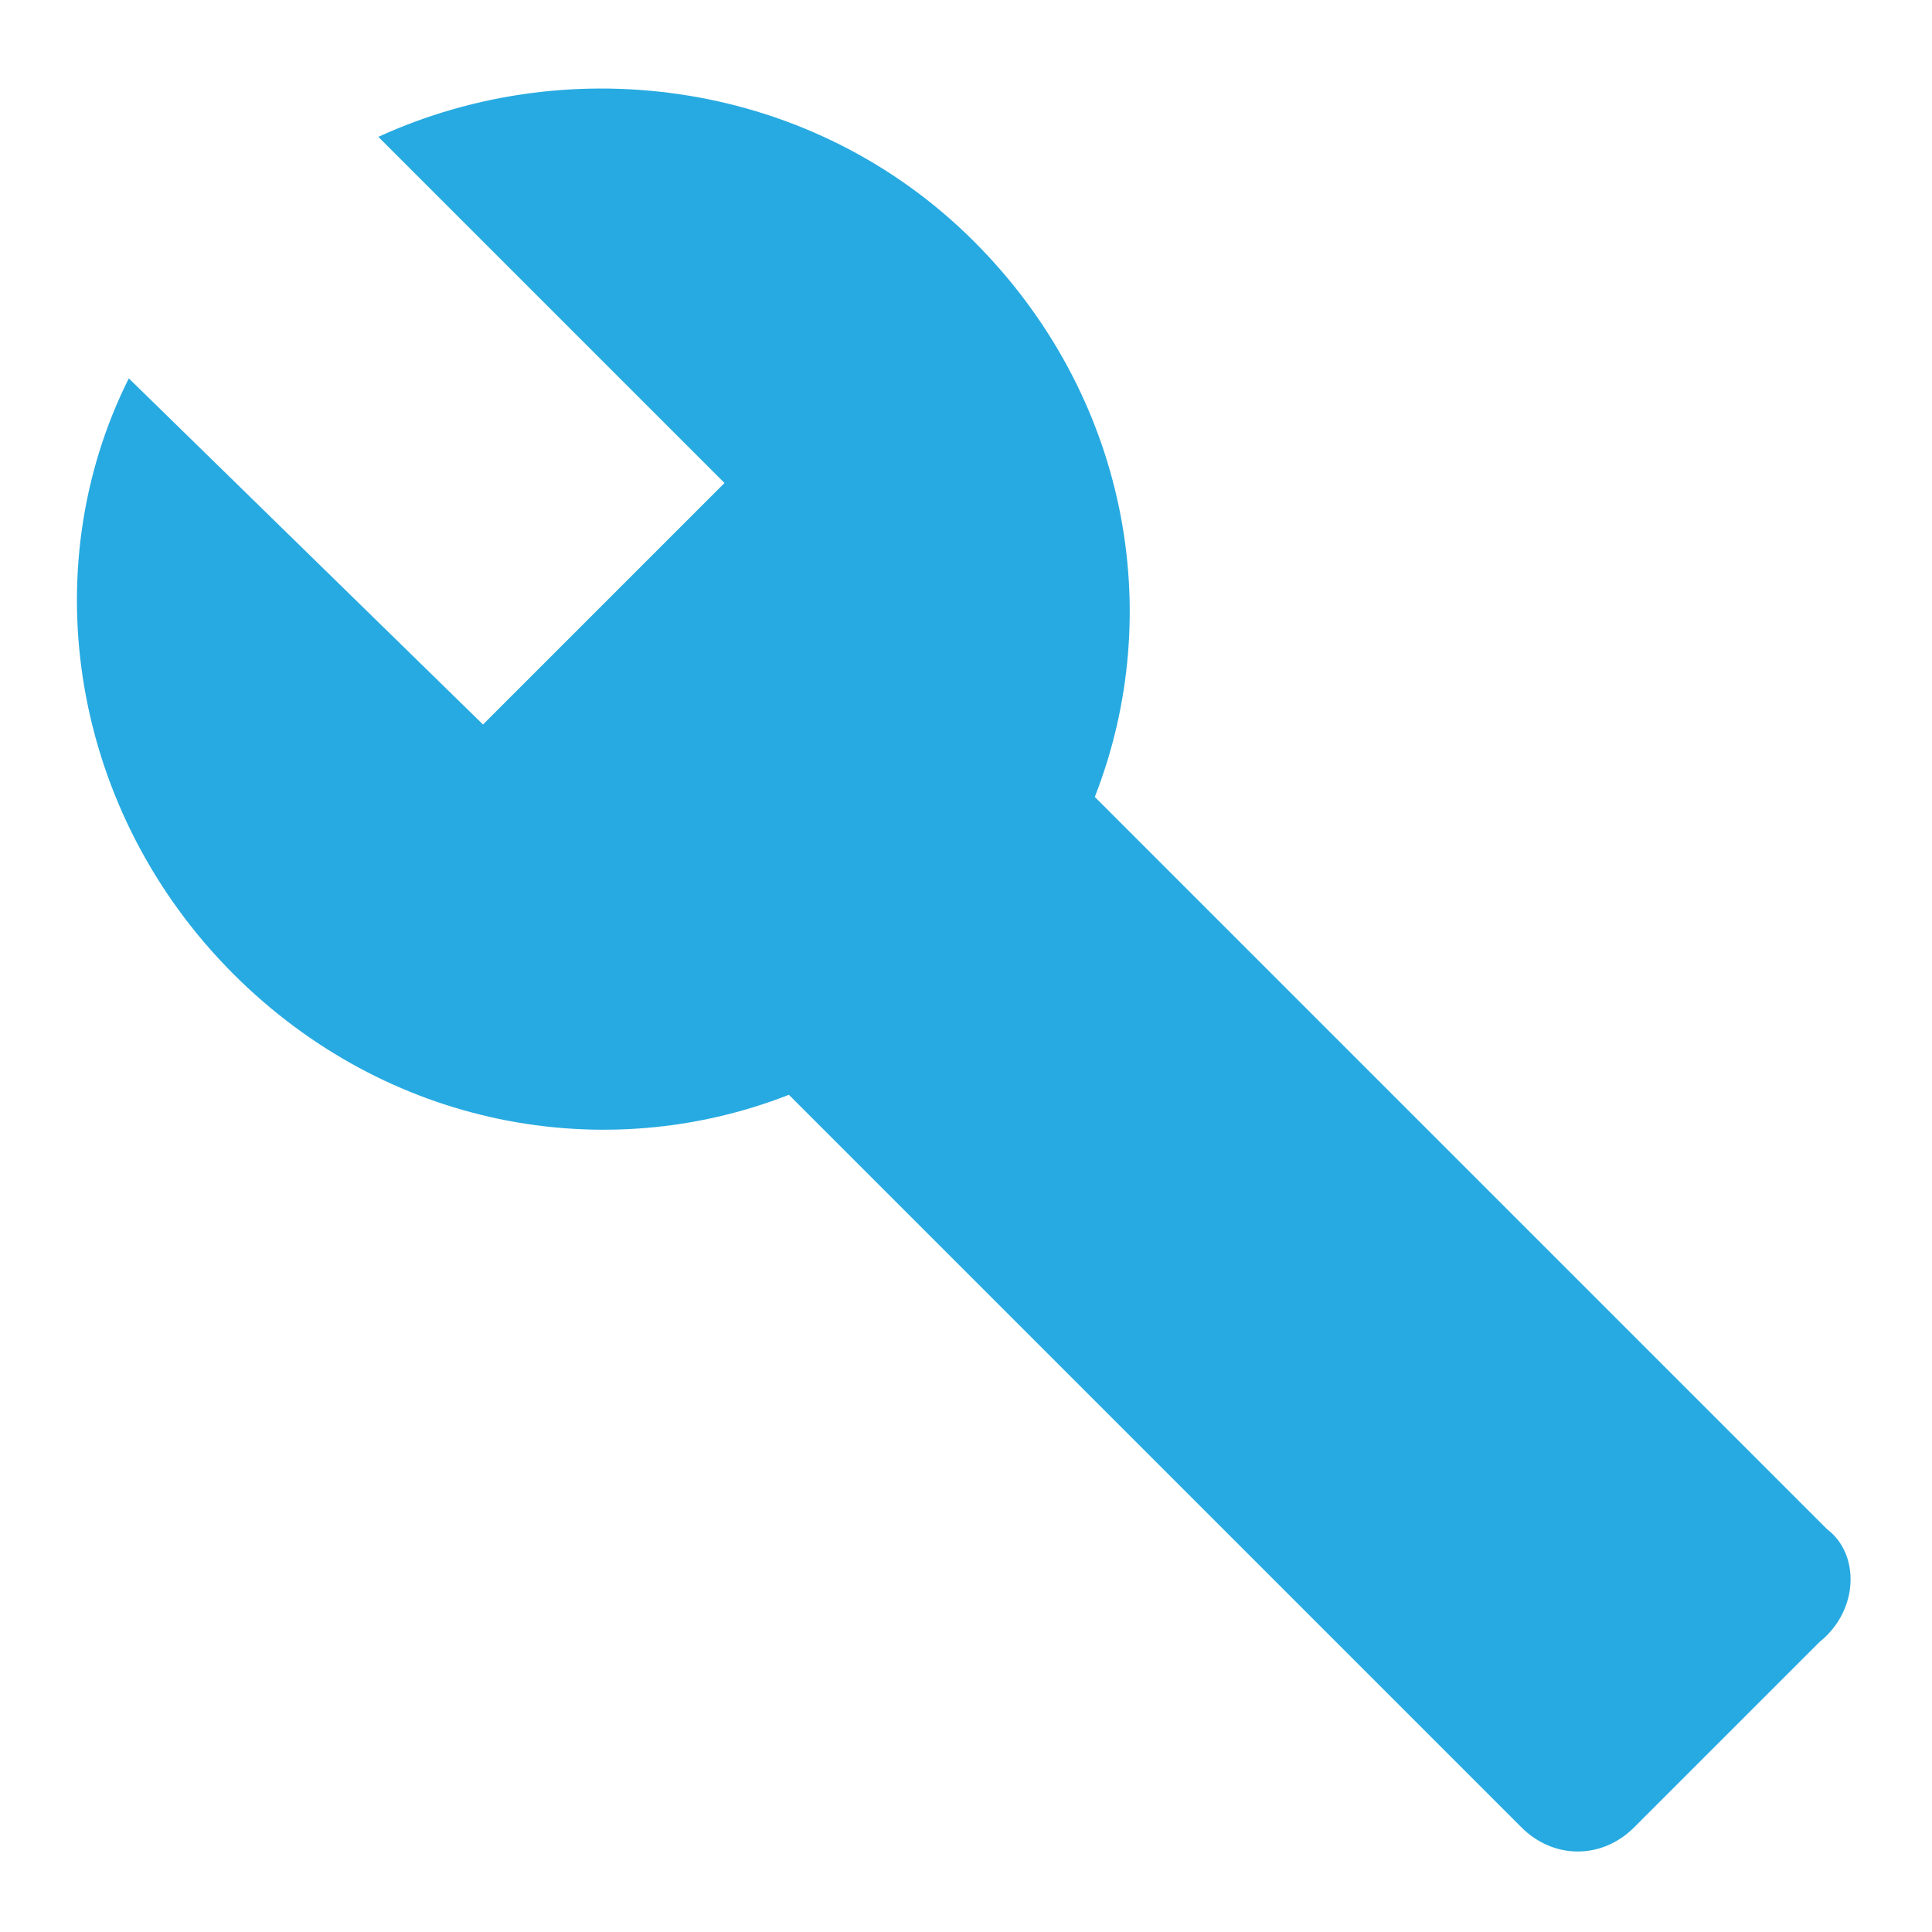
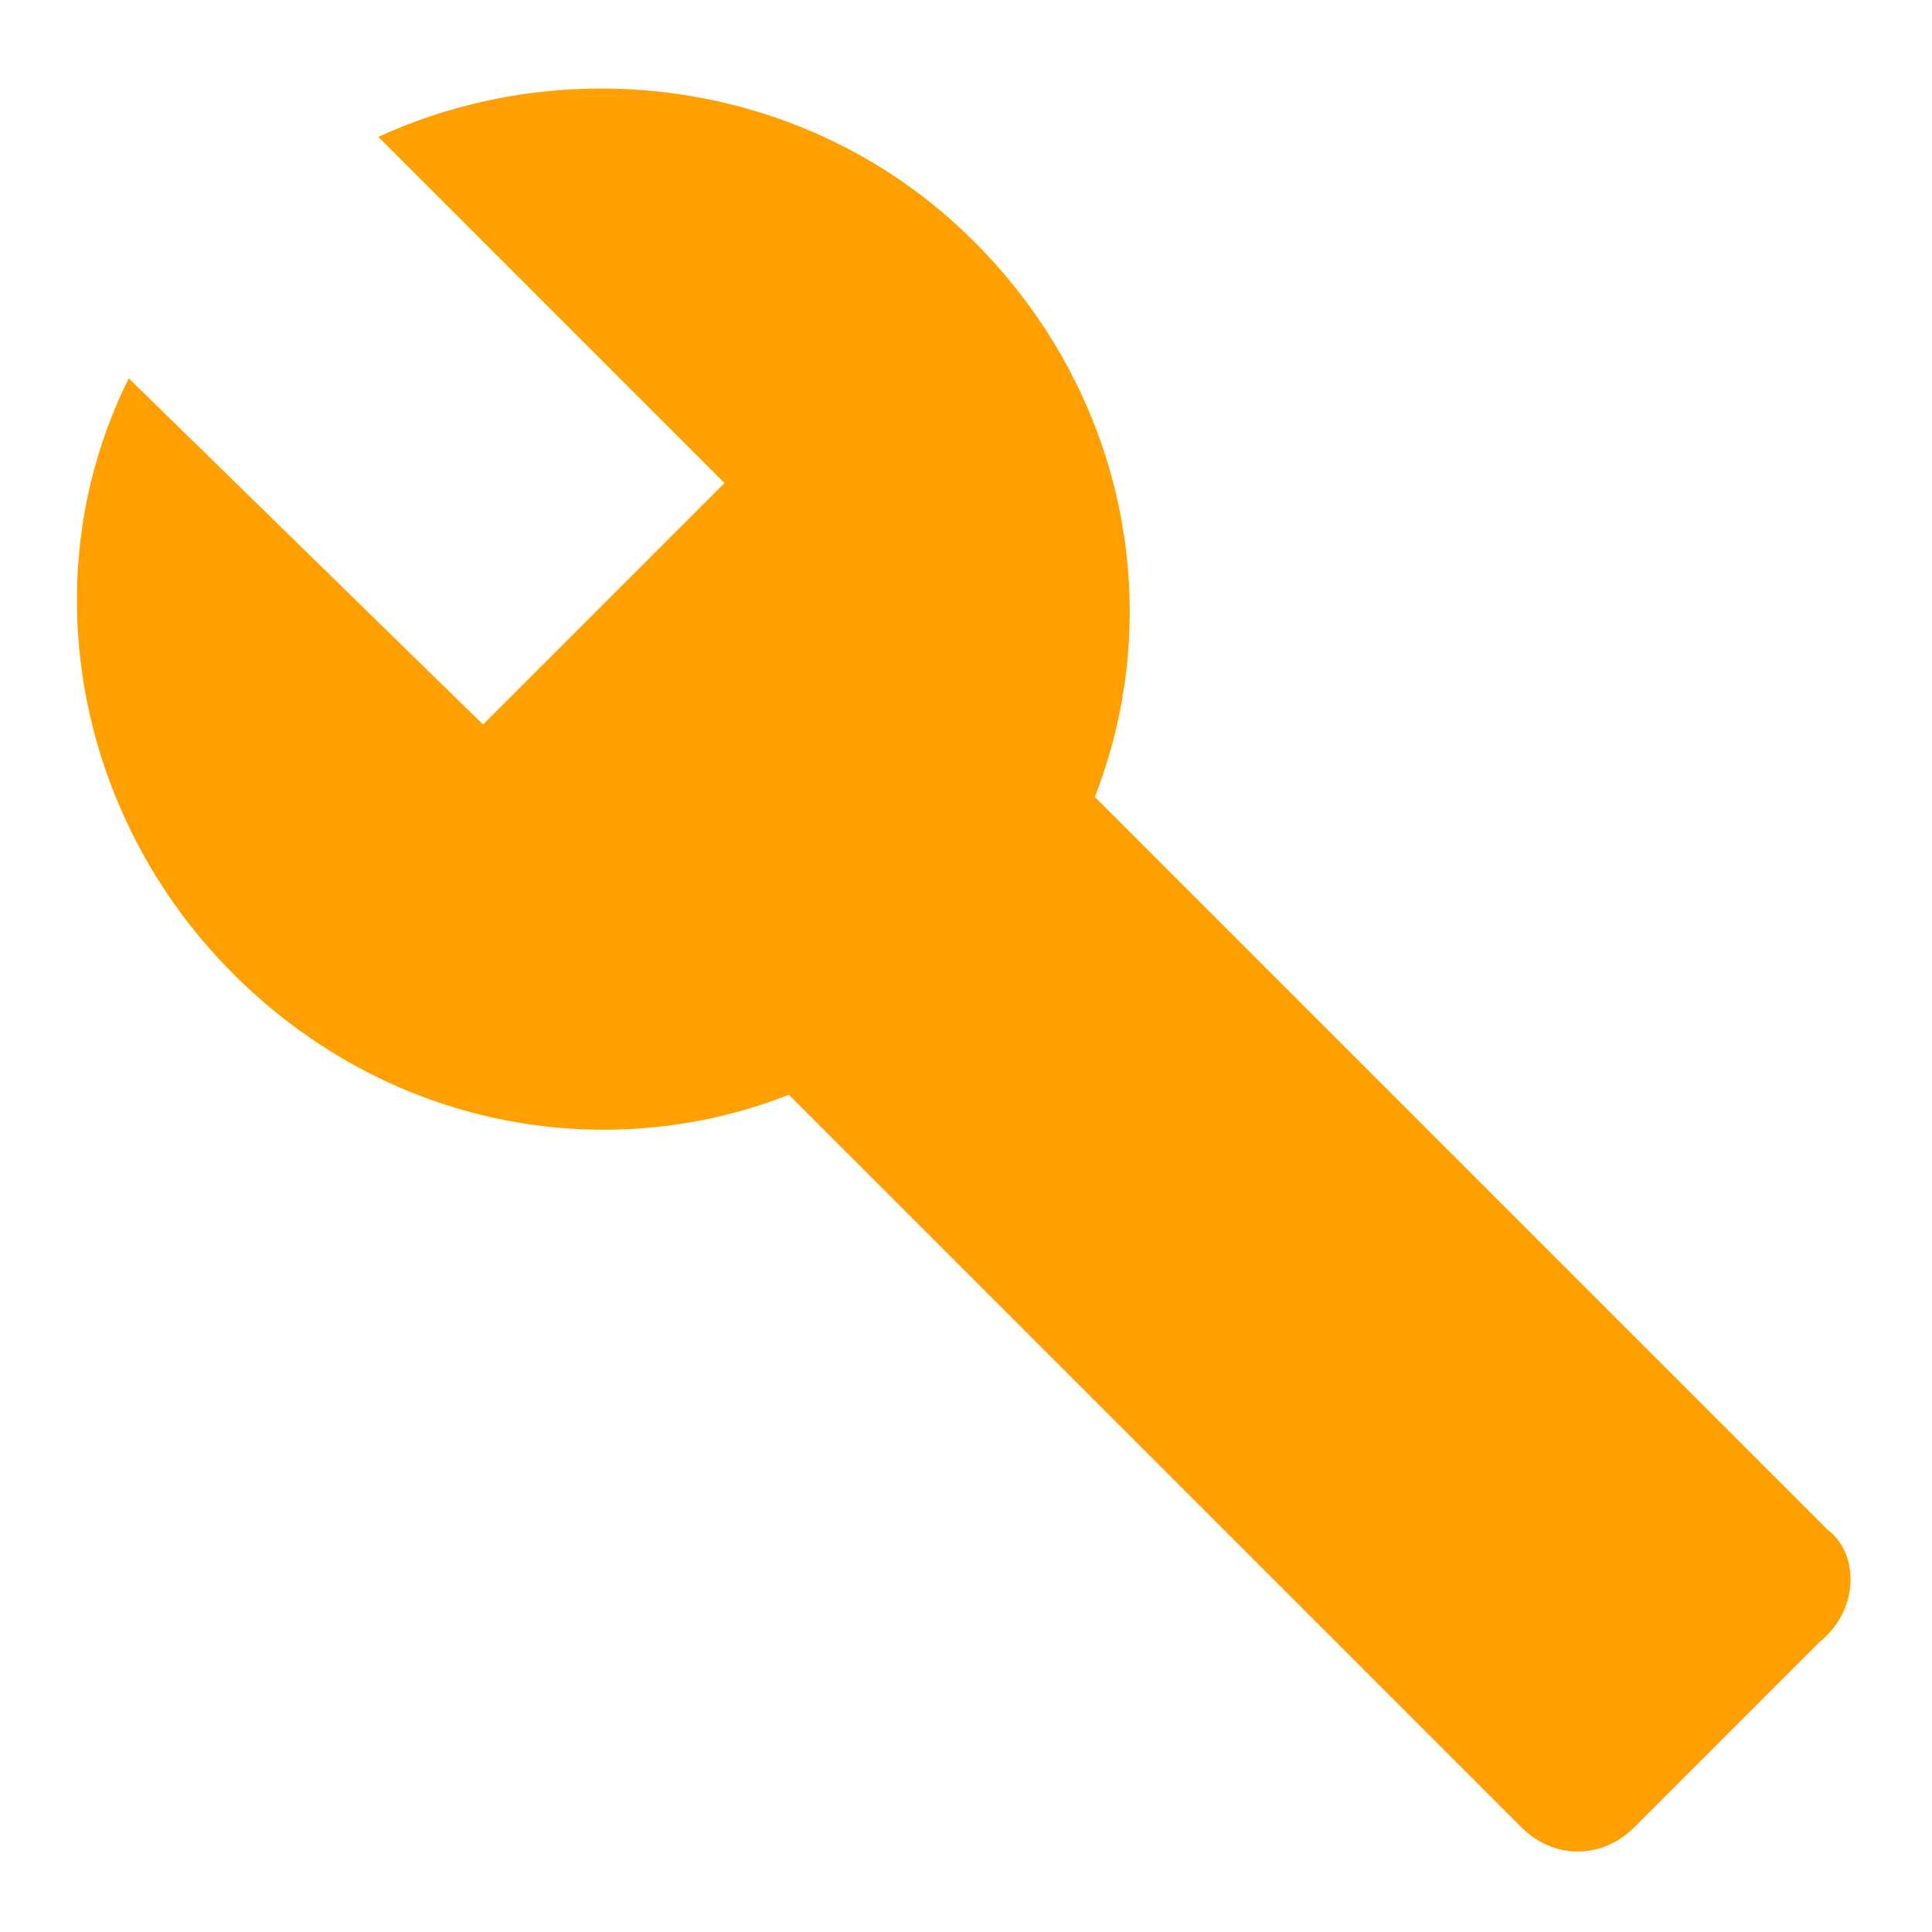
- <svg xmlns="http://www.w3.org/2000/svg" version="1.1" viewBox="0 0 24 24">
-   <path fill="#27AAE1" d="M22.7,19L13.6,9.9C14.5,7.6 14,4.9 12.1,3C10.1,1 7.1,0.6 4.7,1.7L9,6L6,9L1.6,4.7C0.4,7.1 0.9,10.1 2.9,12.1C4.8,14 7.5,14.5 9.8,13.6L18.9,22.7C19.3,23.1 19.9,23.1 20.3,22.7L22.6,20.4C23.1,20 23.1,19.3 22.7,19Z" />
+ <svg xmlns="http://www.w3.org/2000/svg" clip-rule="evenodd" fill-rule="evenodd" stroke-linejoin="round" stroke-miterlimit="2" viewBox="0 0 24 24">
+   <path d="m22.7 19-9.1-9.1c.9-2.3.4-5-1.5-6.9-2-2-5-2.4-7.4-1.3l4.3 4.3-3 3-4.4-4.3c-1.2 2.4-.7 5.4 1.3 7.4 1.9 1.9 4.6 2.4 6.9 1.5l9.1 9.1c.4.4 1 .4 1.4 0l2.3-2.3c.5-.4.5-1.1.1-1.4z" fill="#FFA000" fill-rule="nonzero" />
</svg>
